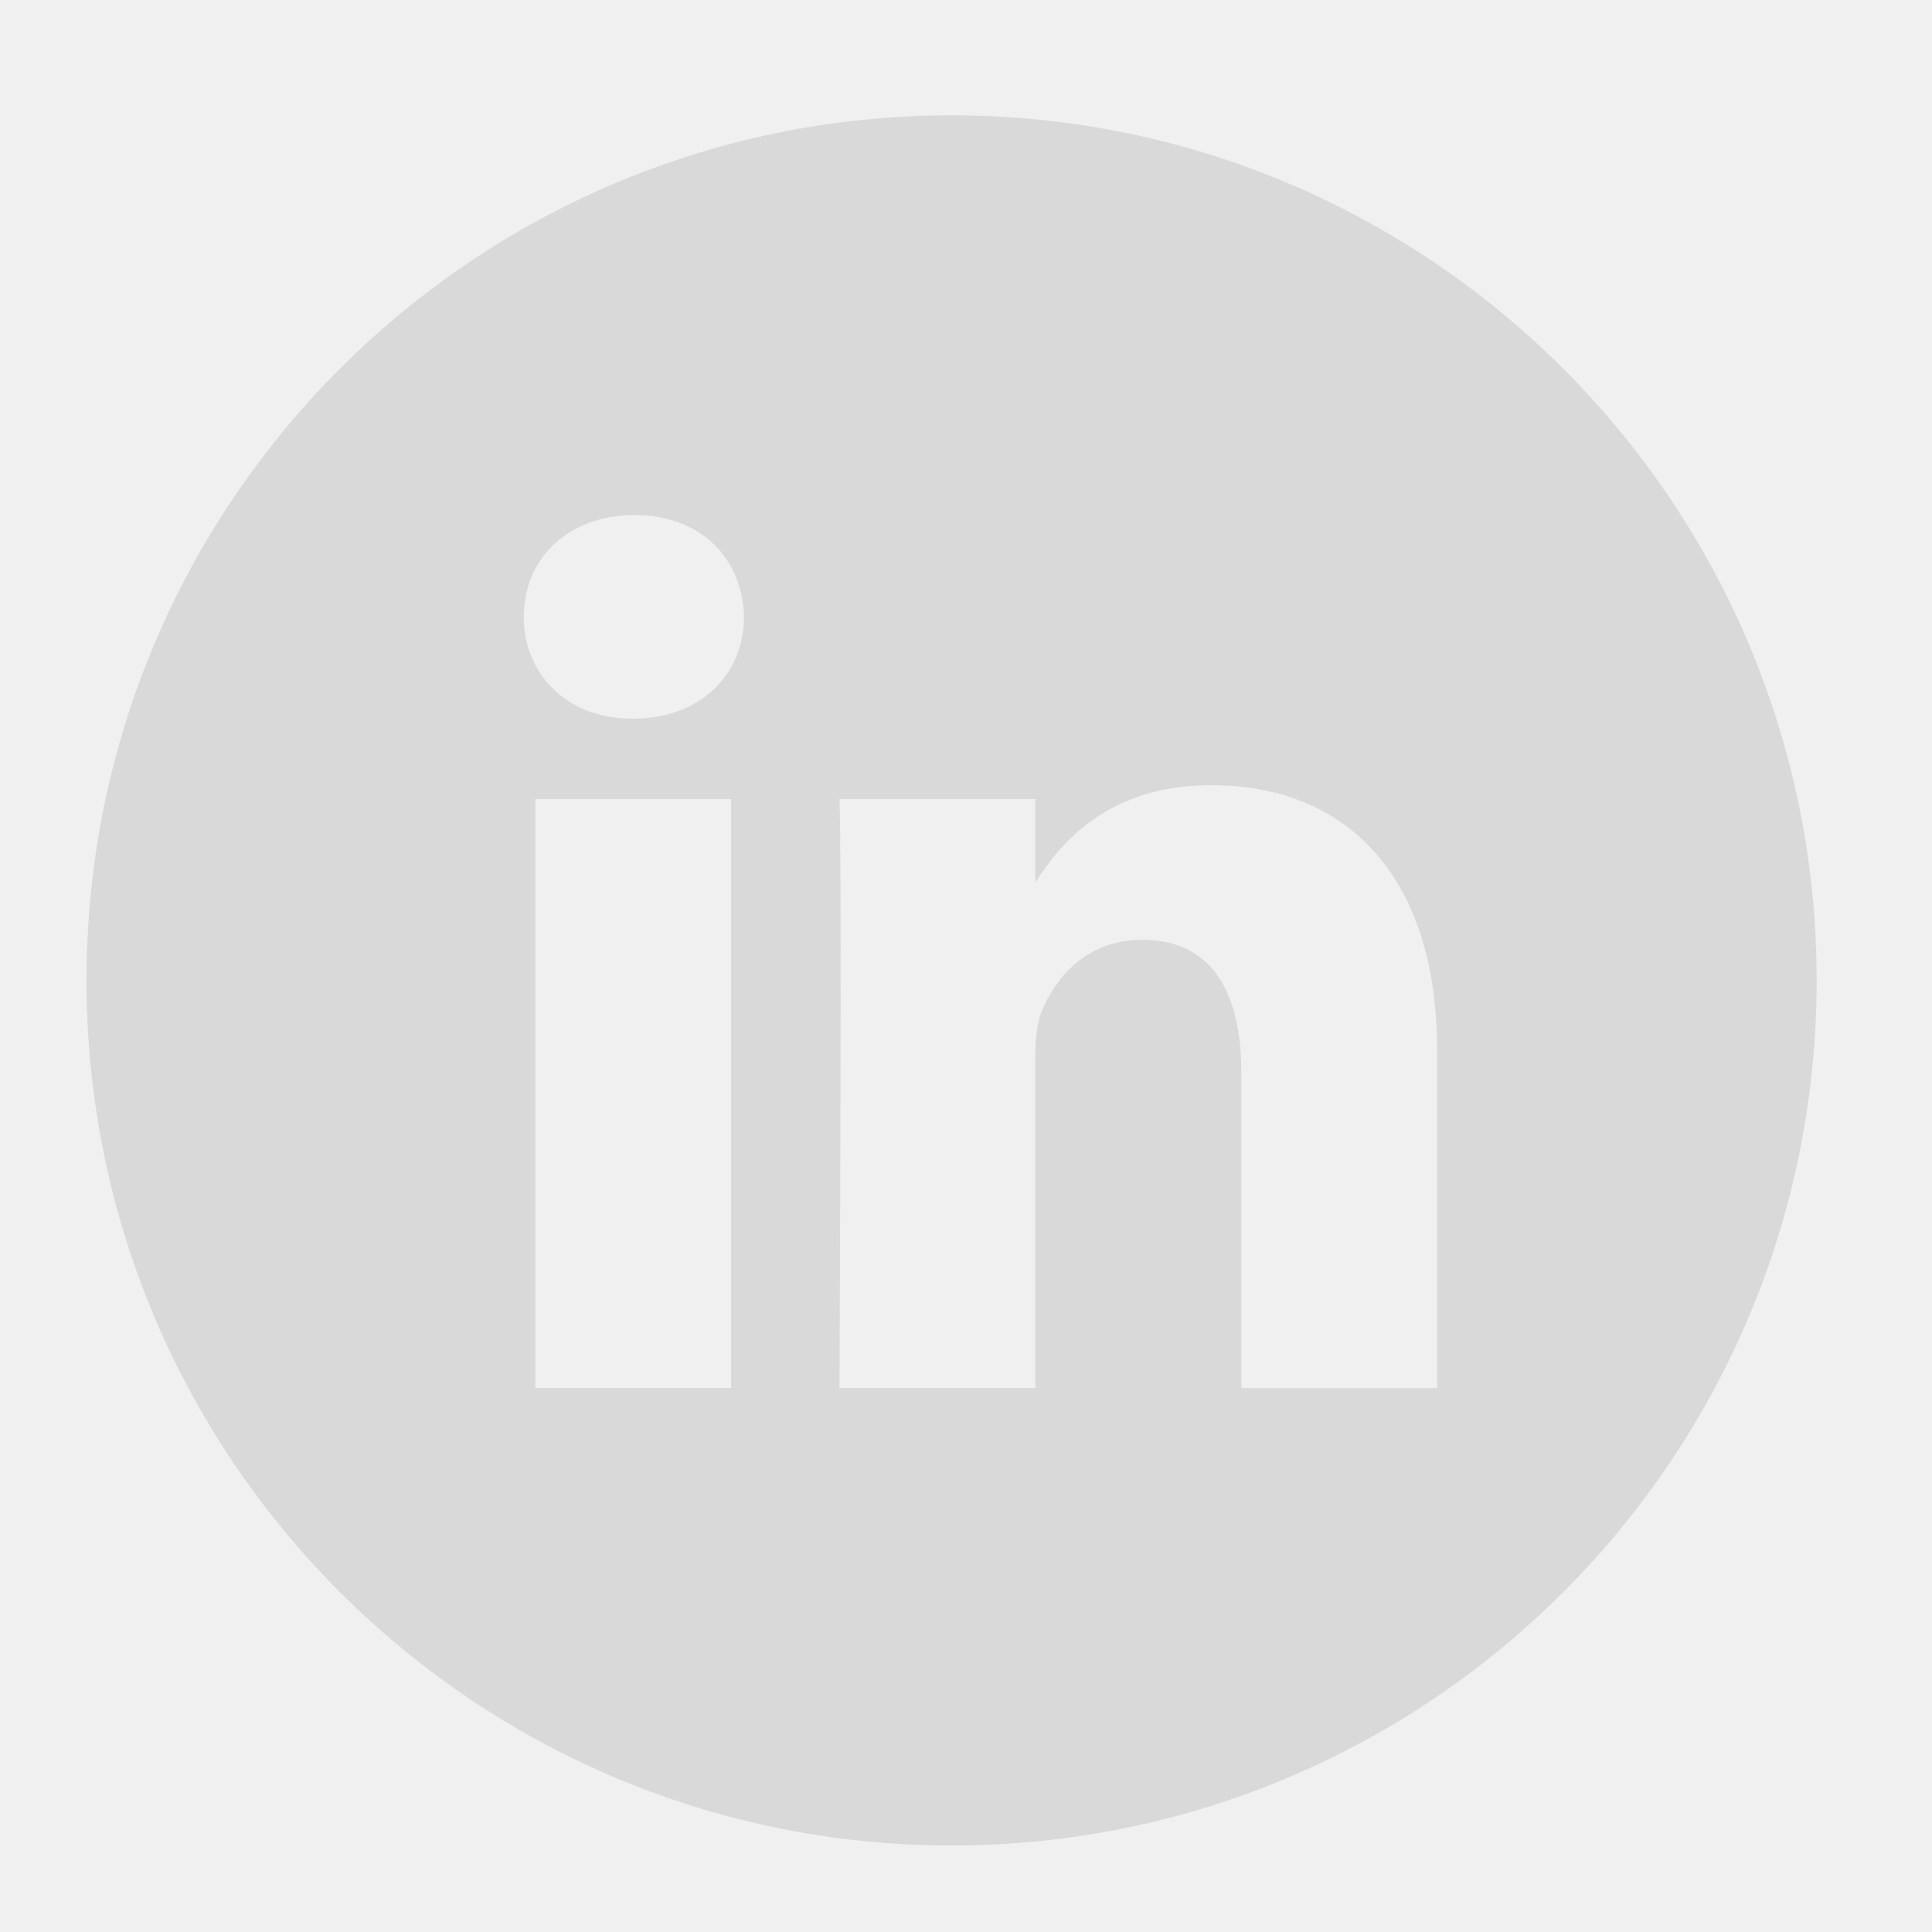
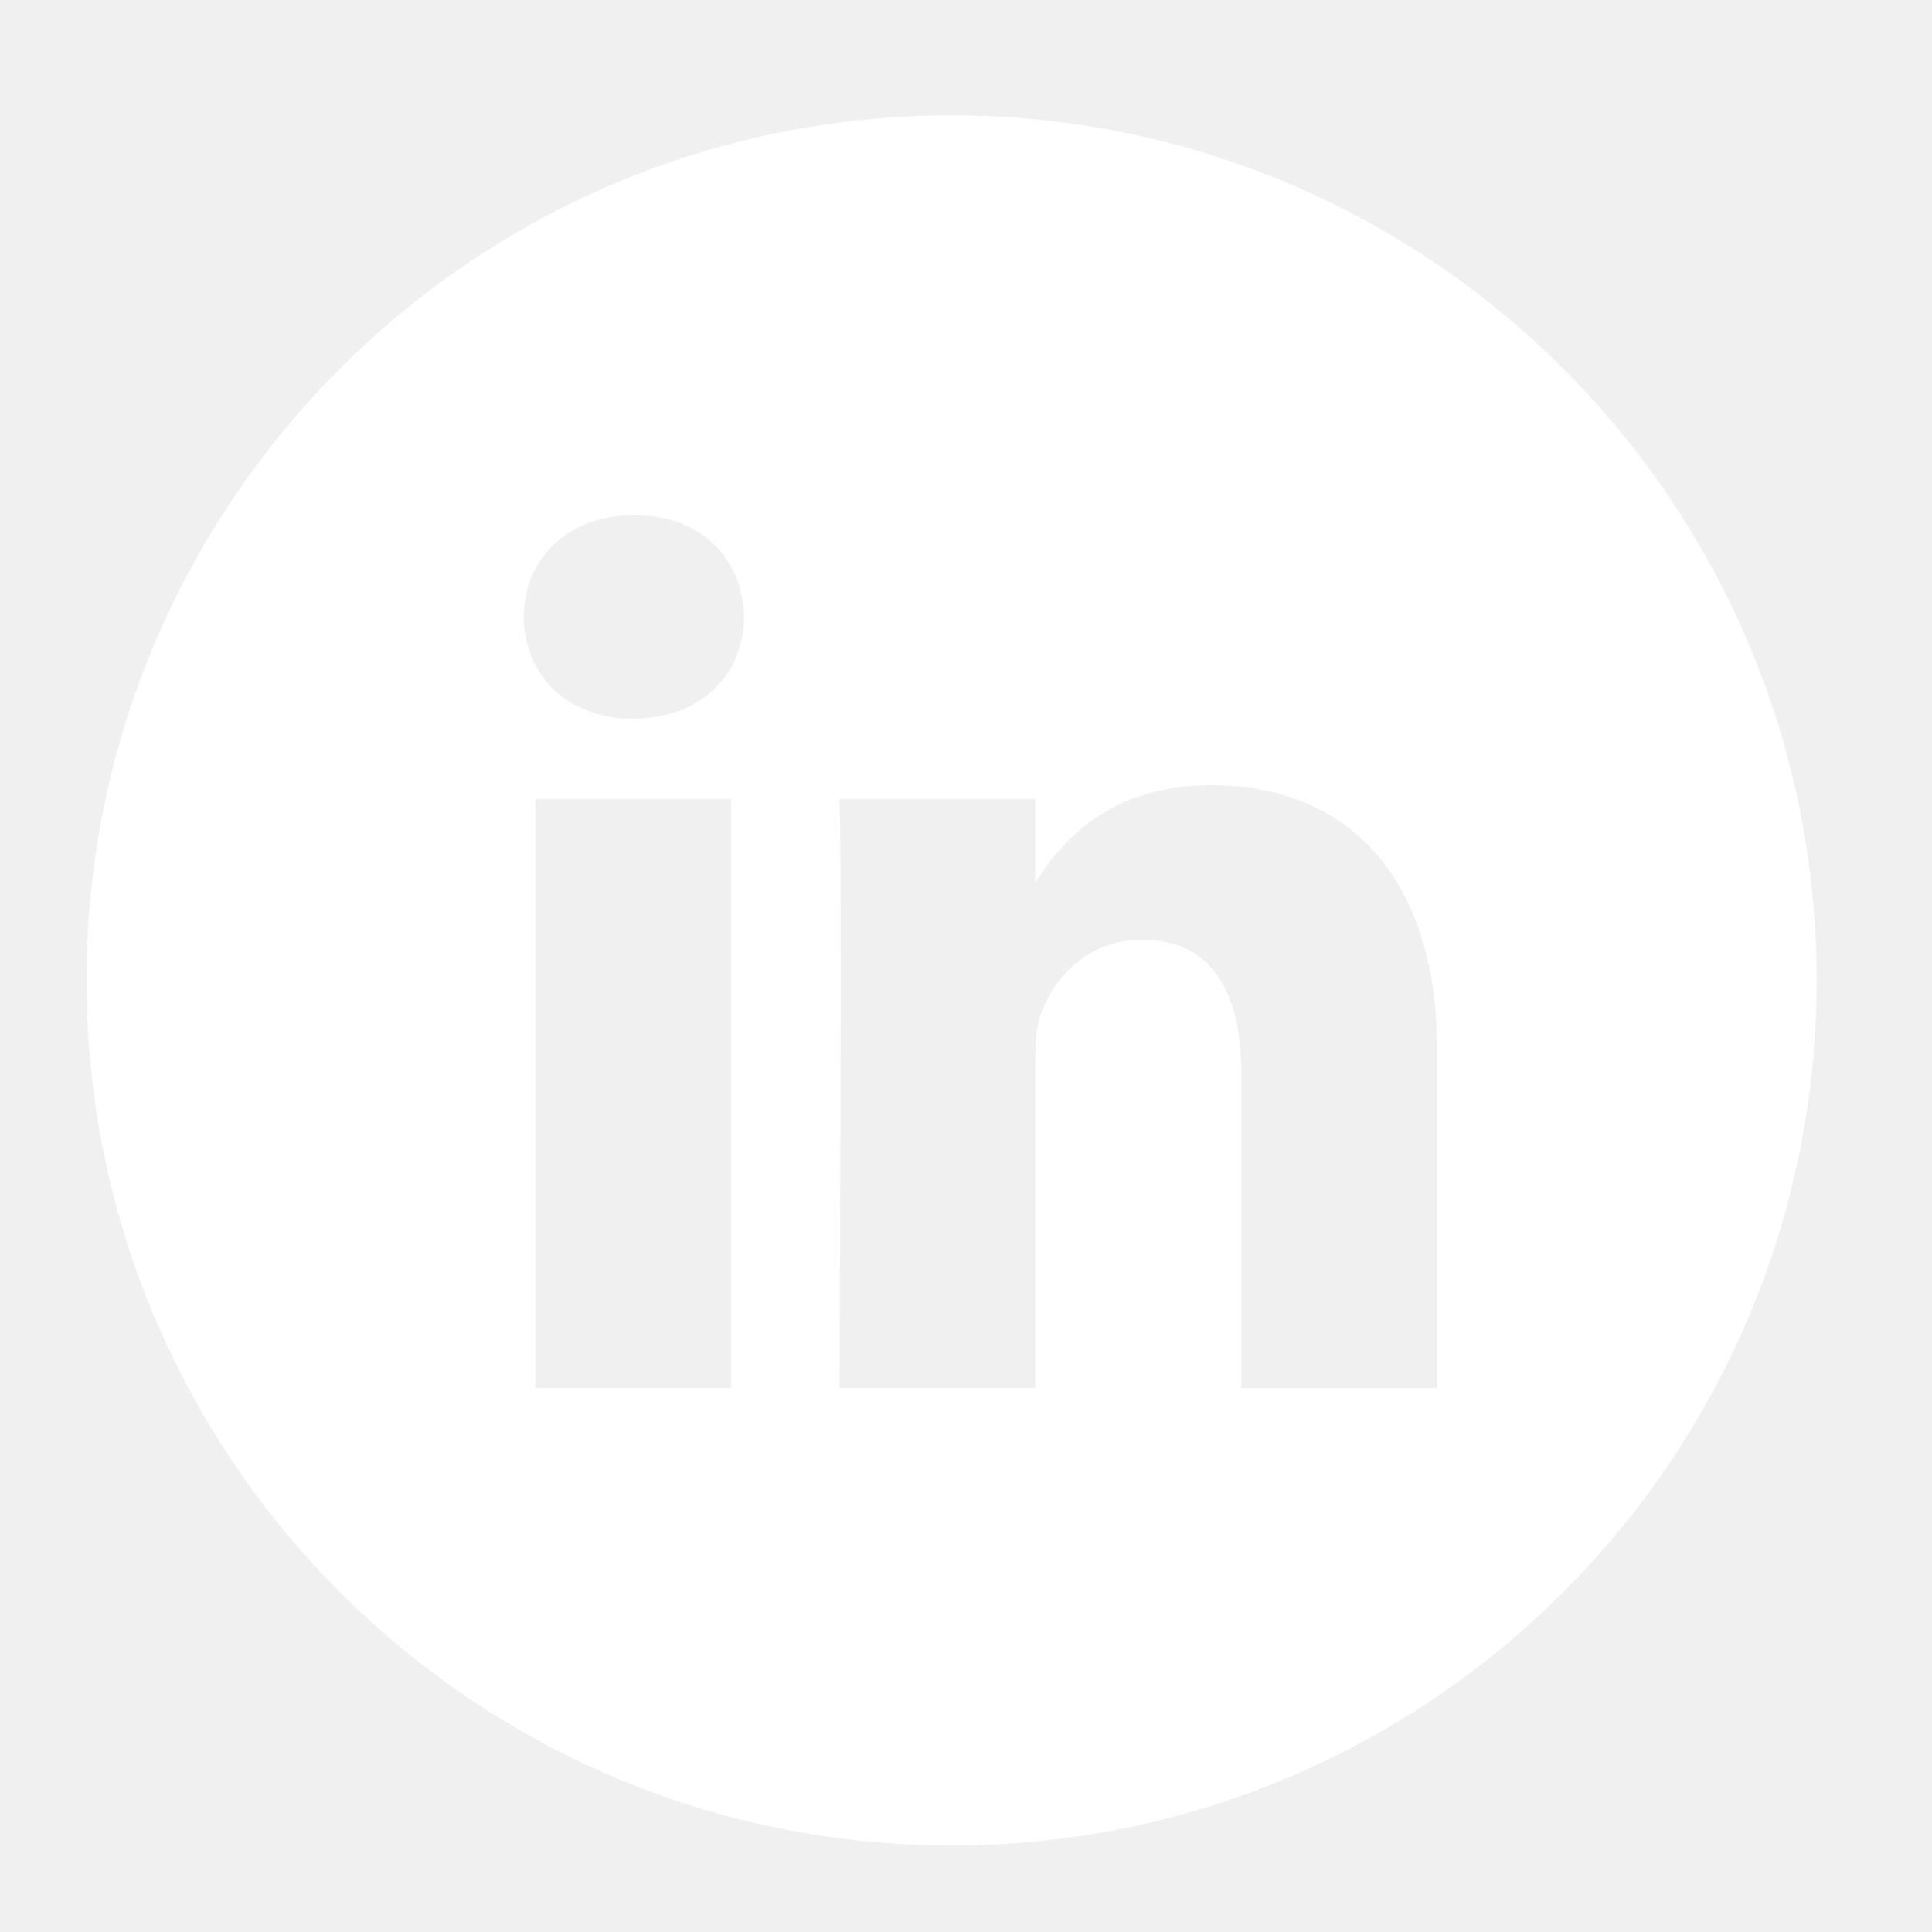
- <svg xmlns="http://www.w3.org/2000/svg" height="67px" id="Layer_1" style="enable-background:new 0 0 67 67;" version="1.1" viewBox="0 0 67 67" width="67px" xml:space="preserve">
-   <path d="M49.837,48.137V36.425c0-6.275-3.35-9.195-7.816-9.195  c-3.604,0-5.219,1.983-6.119,3.374V27.71h-6.79c0.09,1.917,0,20.427,0,20.427h6.79V36.729c0-0.609,0.044-1.219,0.224-1.655  c0.49-1.22,1.607-2.483,3.482-2.483c2.458,0,3.44,1.873,3.44,4.618v10.929H49.837z M21.959,24.922c2.367,0,3.842-1.57,3.842-3.531  c-0.044-2.003-1.475-3.528-3.797-3.528s-3.841,1.524-3.841,3.528c0,1.961,1.474,3.531,3.753,3.531H21.959z M33,64  C16.432,64,3,50.568,3,34C3,17.431,16.432,4,33,4s30,13.431,30,30C63,50.568,49.568,64,33,64z M25.354,48.137V27.71h-6.789v20.427  H25.354z" style="fill-rule:evenodd;clip-rule:evenodd;fill:#D8D9D8;" />
+ <svg xmlns="http://www.w3.org/2000/svg" width="67" height="67">
+   <g>
+     <rect fill="none" id="canvas_background" height="402" width="582" y="-1" x="-1" />
+   </g>
+   <g>
+     <path id="svg_1" fill-rule="evenodd" clip-rule="evenodd" fill="#ffffff" d="m49.837,48.137l0,-11.712c0,-6.275 -3.35,-9.195 -7.816,-9.195c-3.604,0 -5.219,1.983 -6.119,3.374l0,-2.894l-6.79,0c0.09,1.917 0,20.427 0,20.427l6.79,0l0,-11.408c0,-0.609 0.044,-1.219 0.224,-1.655c0.49,-1.22 1.607,-2.483 3.482,-2.483c2.458,0 3.44,1.873 3.44,4.618l0,10.929l6.789,0l0,-0.001zm-27.878,-23.215c2.367,0 3.842,-1.57 3.842,-3.531c-0.044,-2.003 -1.475,-3.528 -3.797,-3.528s-3.841,1.524 -3.841,3.528c0,1.961 1.474,3.531 3.753,3.531l0.043,0zm11.041,39.078c-16.568,0 -30,-13.432 -30,-30c0,-16.569 13.432,-30 30,-30s30,13.431 30,30c0,16.568 -13.432,30 -30,30zm-7.646,-15.863l0,-20.427l-6.789,0l0,20.427l6.789,0z" />
+   </g>
</svg>
